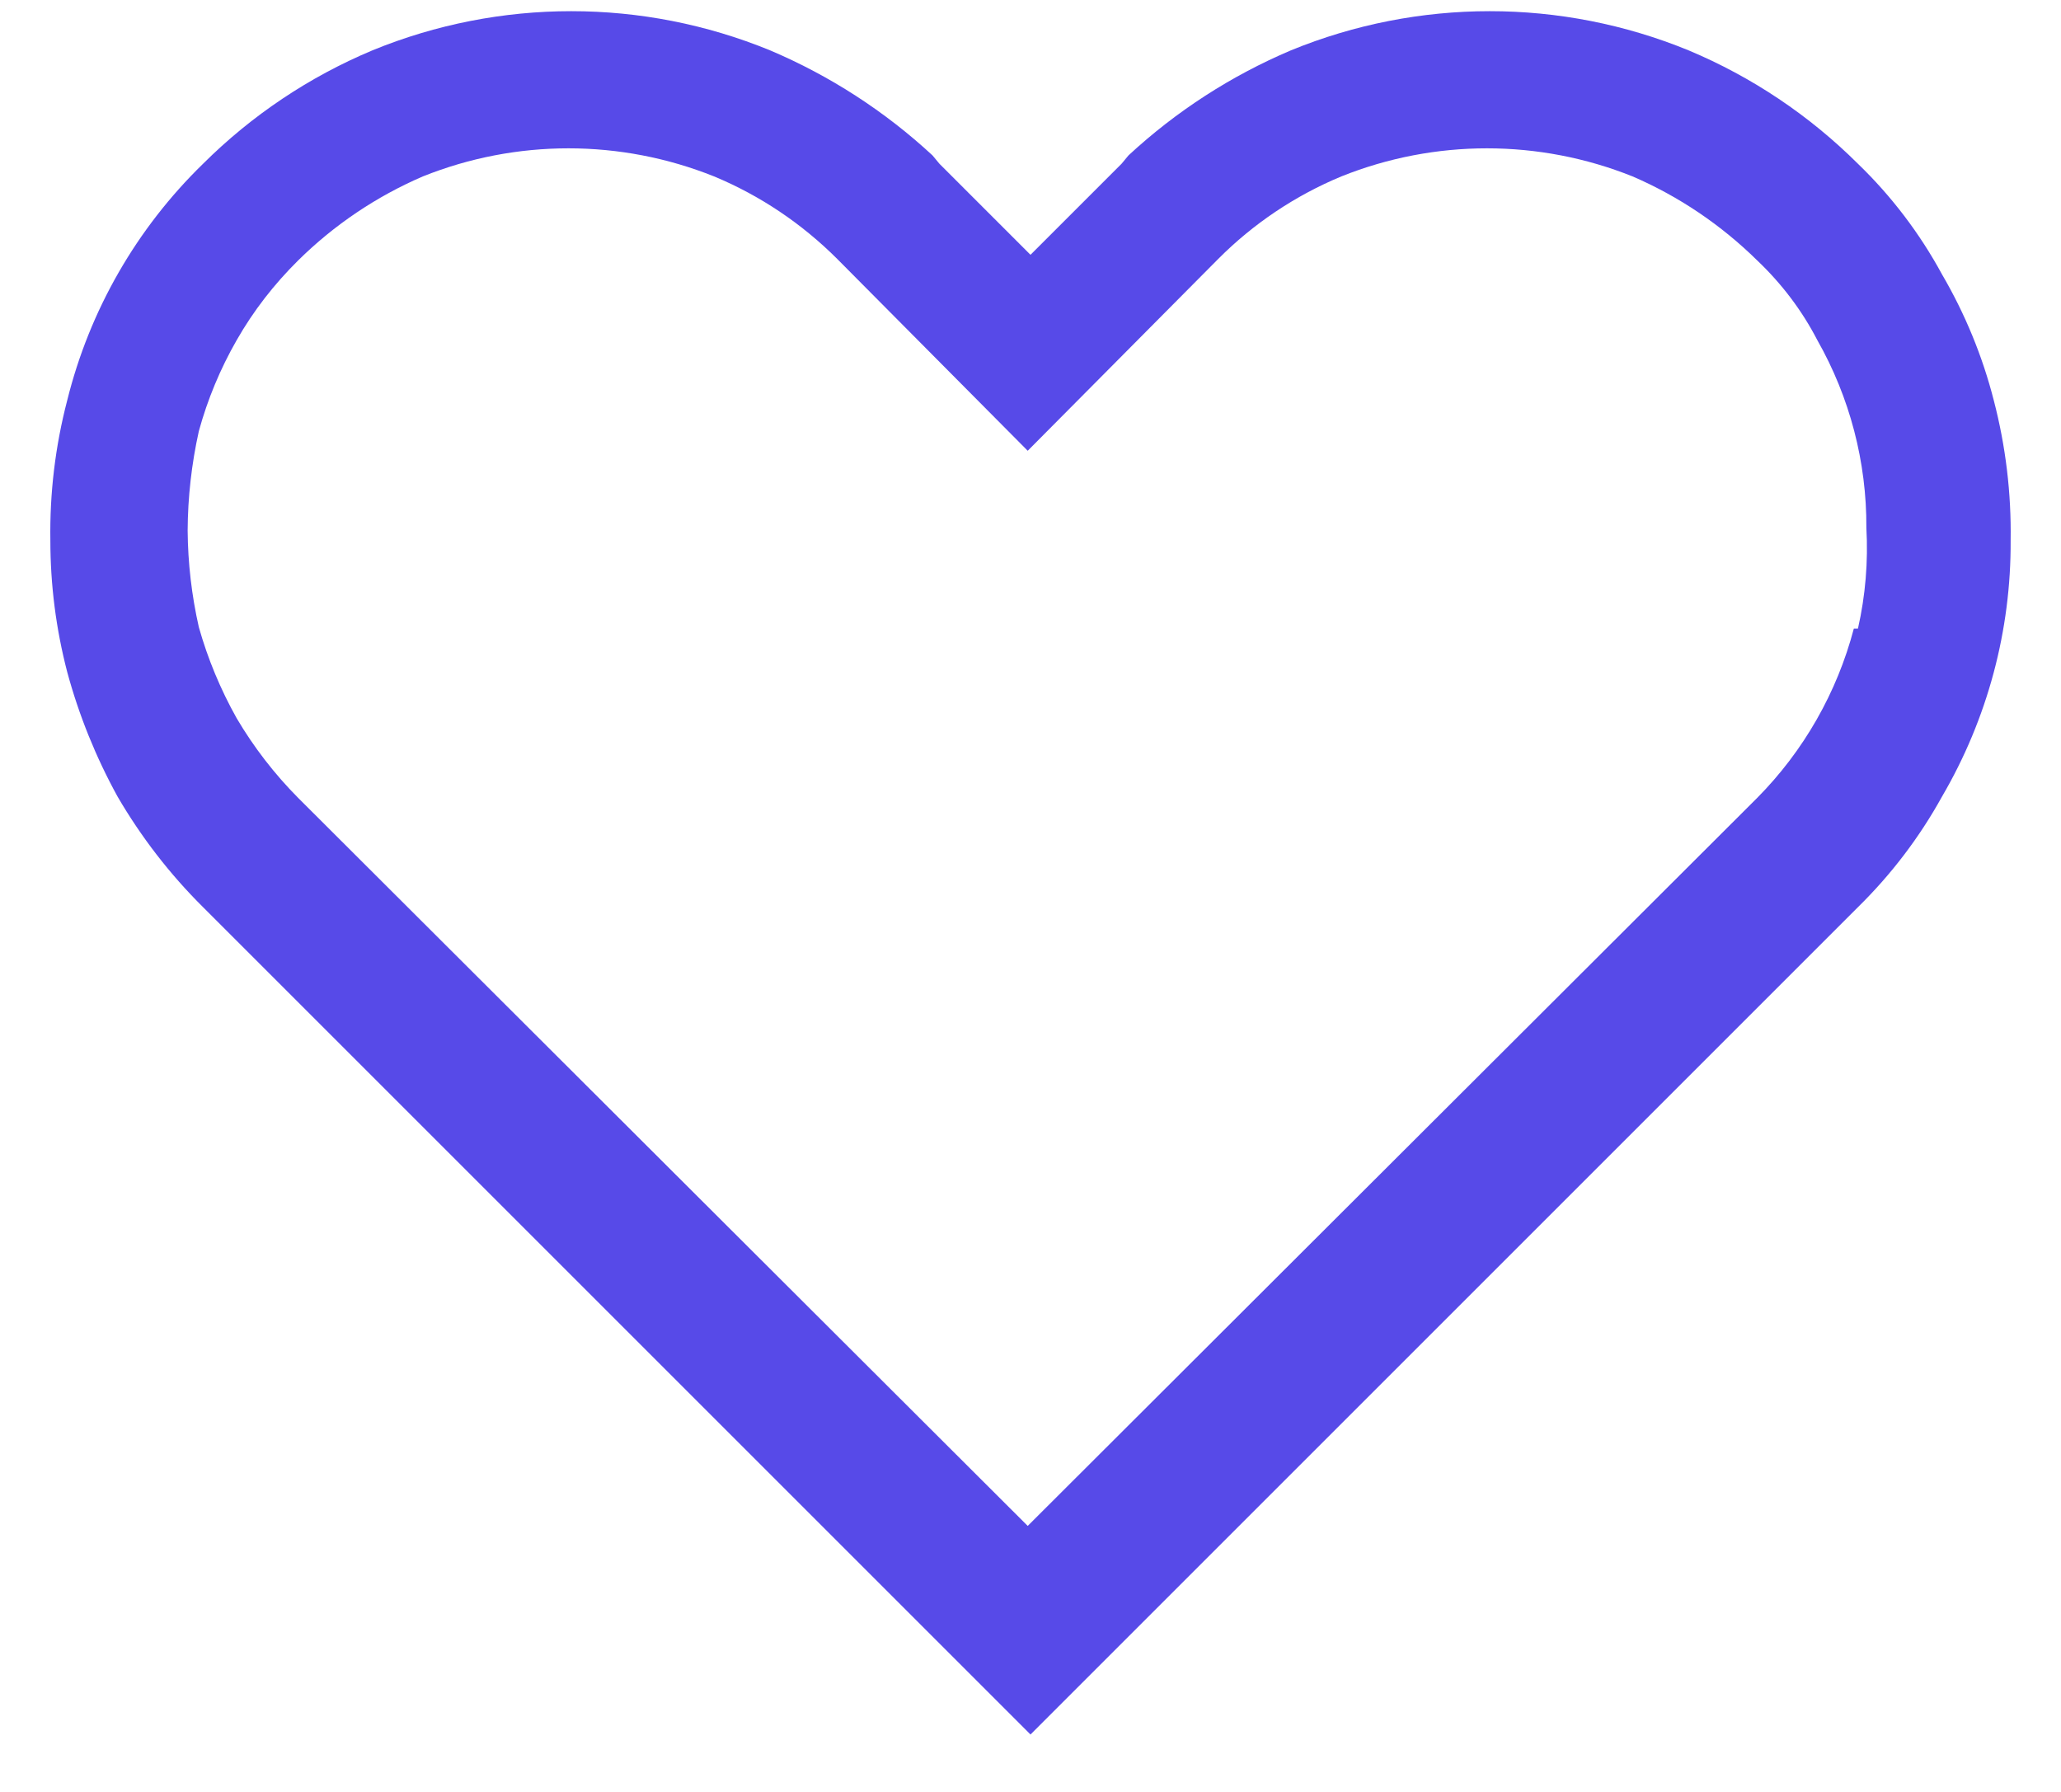
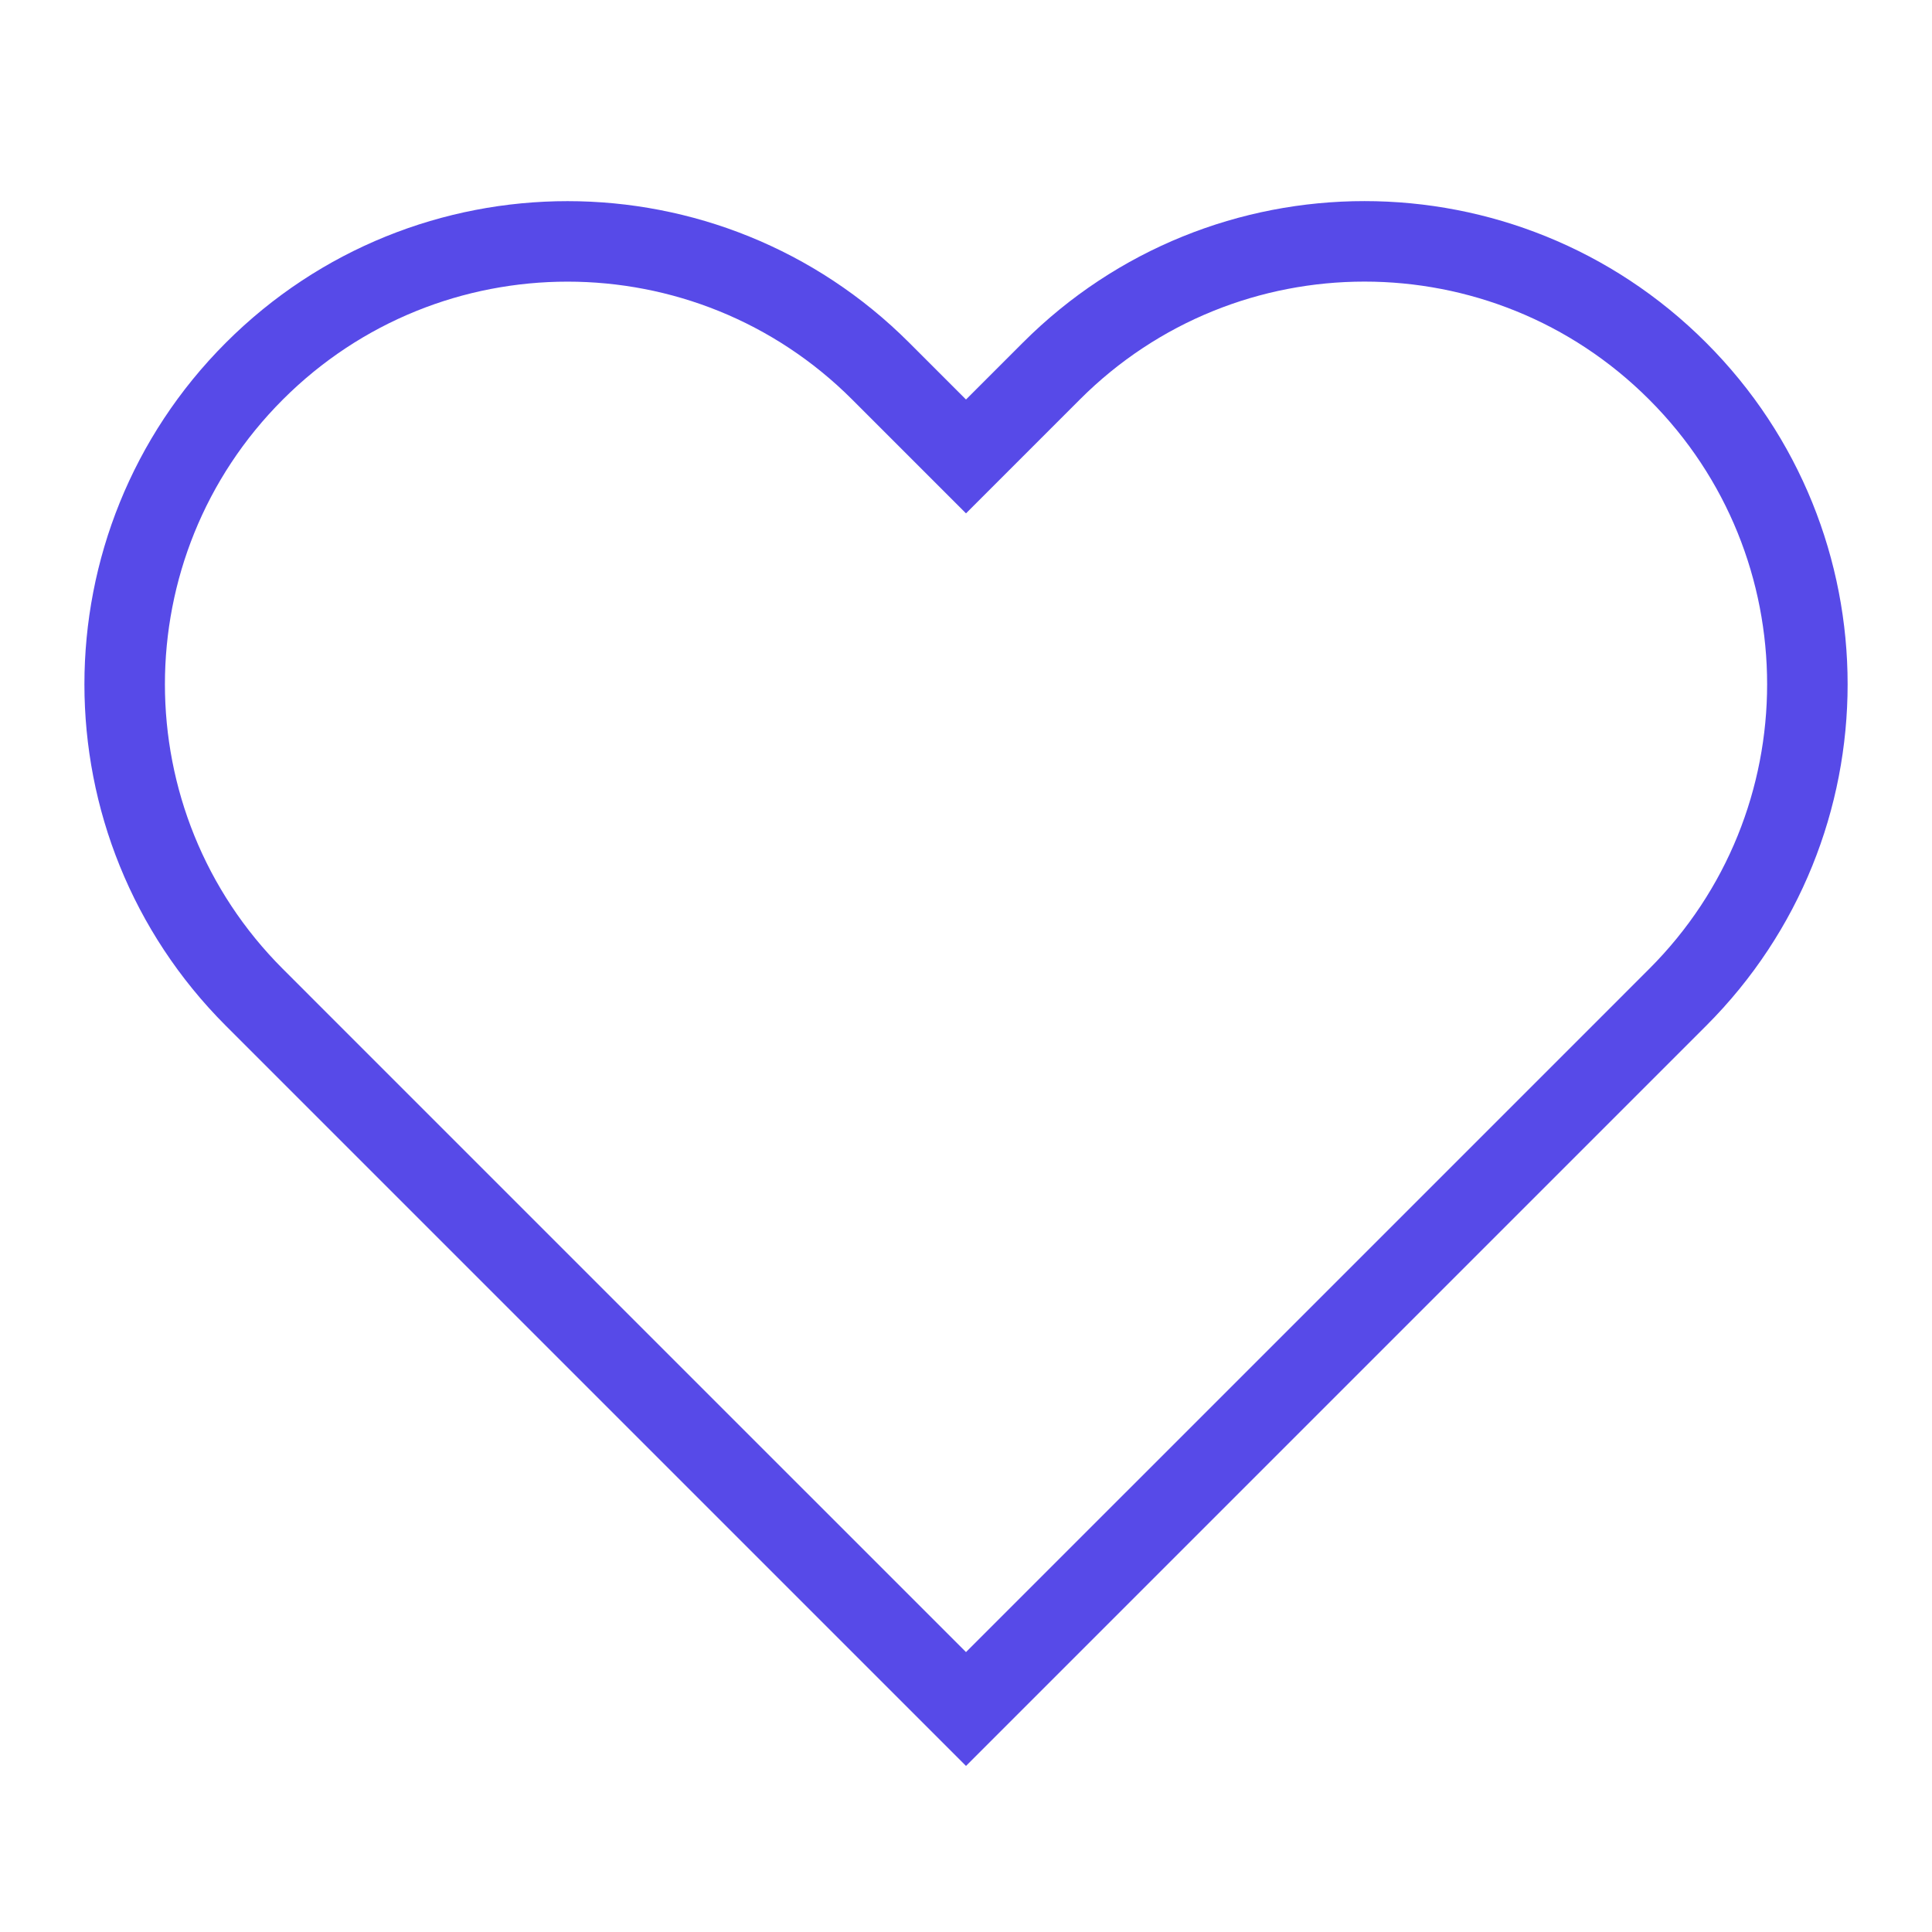
- <svg xmlns="http://www.w3.org/2000/svg" width="23" height="20" viewBox="0 0 23 20" fill="none">
-   <path d="M22.25 4.469C22.124 3.975 21.929 3.502 21.672 3.062C21.424 2.605 21.108 2.189 20.734 1.828C20.192 1.288 19.55 0.858 18.844 0.562C17.422 -0.021 15.828 -0.021 14.406 0.562C13.739 0.845 13.125 1.242 12.594 1.734L12.516 1.828L11.5 2.844L10.484 1.828L10.406 1.734C9.875 1.242 9.261 0.845 8.594 0.562C7.172 -0.021 5.578 -0.021 4.156 0.562C3.45 0.858 2.808 1.288 2.266 1.828C1.524 2.55 0.999 3.464 0.75 4.469C0.617 4.979 0.554 5.504 0.562 6.031C0.562 6.527 0.625 7.02 0.75 7.5C0.881 7.984 1.07 8.451 1.312 8.891C1.575 9.342 1.895 9.757 2.266 10.125L11.5 19.359L20.734 10.125C21.105 9.761 21.422 9.344 21.672 8.891C22.179 8.024 22.444 7.036 22.438 6.031C22.446 5.504 22.383 4.979 22.25 4.469ZM20.688 7.016C20.5 7.73 20.128 8.382 19.609 8.906L11.469 17.031L3.328 8.906C3.063 8.639 2.832 8.34 2.641 8.016C2.461 7.695 2.319 7.354 2.219 7C2.139 6.646 2.097 6.285 2.094 5.922C2.096 5.549 2.138 5.177 2.219 4.812C2.316 4.458 2.458 4.116 2.641 3.797C2.828 3.469 3.059 3.172 3.328 2.906C3.729 2.51 4.201 2.192 4.719 1.969C5.762 1.551 6.926 1.551 7.969 1.969C8.484 2.183 8.95 2.497 9.344 2.891L11.469 5.031L13.594 2.891C13.987 2.496 14.454 2.183 14.969 1.969C16.012 1.551 17.176 1.551 18.219 1.969C18.736 2.192 19.208 2.511 19.609 2.906C19.881 3.164 20.109 3.464 20.281 3.797C20.643 4.435 20.832 5.157 20.828 5.891C20.849 6.268 20.818 6.647 20.734 7.016H20.688Z" fill="#574AE8" />
+ <svg xmlns="http://www.w3.org/2000/svg" stroke="#574AE8" fill="transparent" strokeWidth="2" viewBox="0 0 24 24" strokeLinecap="round" strokeLinejoin="round" height="24" width="24">
+   <path d="M20.84 4.61a5.5 5.5 0 0 0-7.78 0L12 5.67l-1.06-1.06a5.5 5.5 0 0 0-7.78 7.78l1.06 1.06L12 21.23l7.78-7.78 1.06-1.06a5.5 5.5 0 0 0 0-7.78z" />
</svg>
